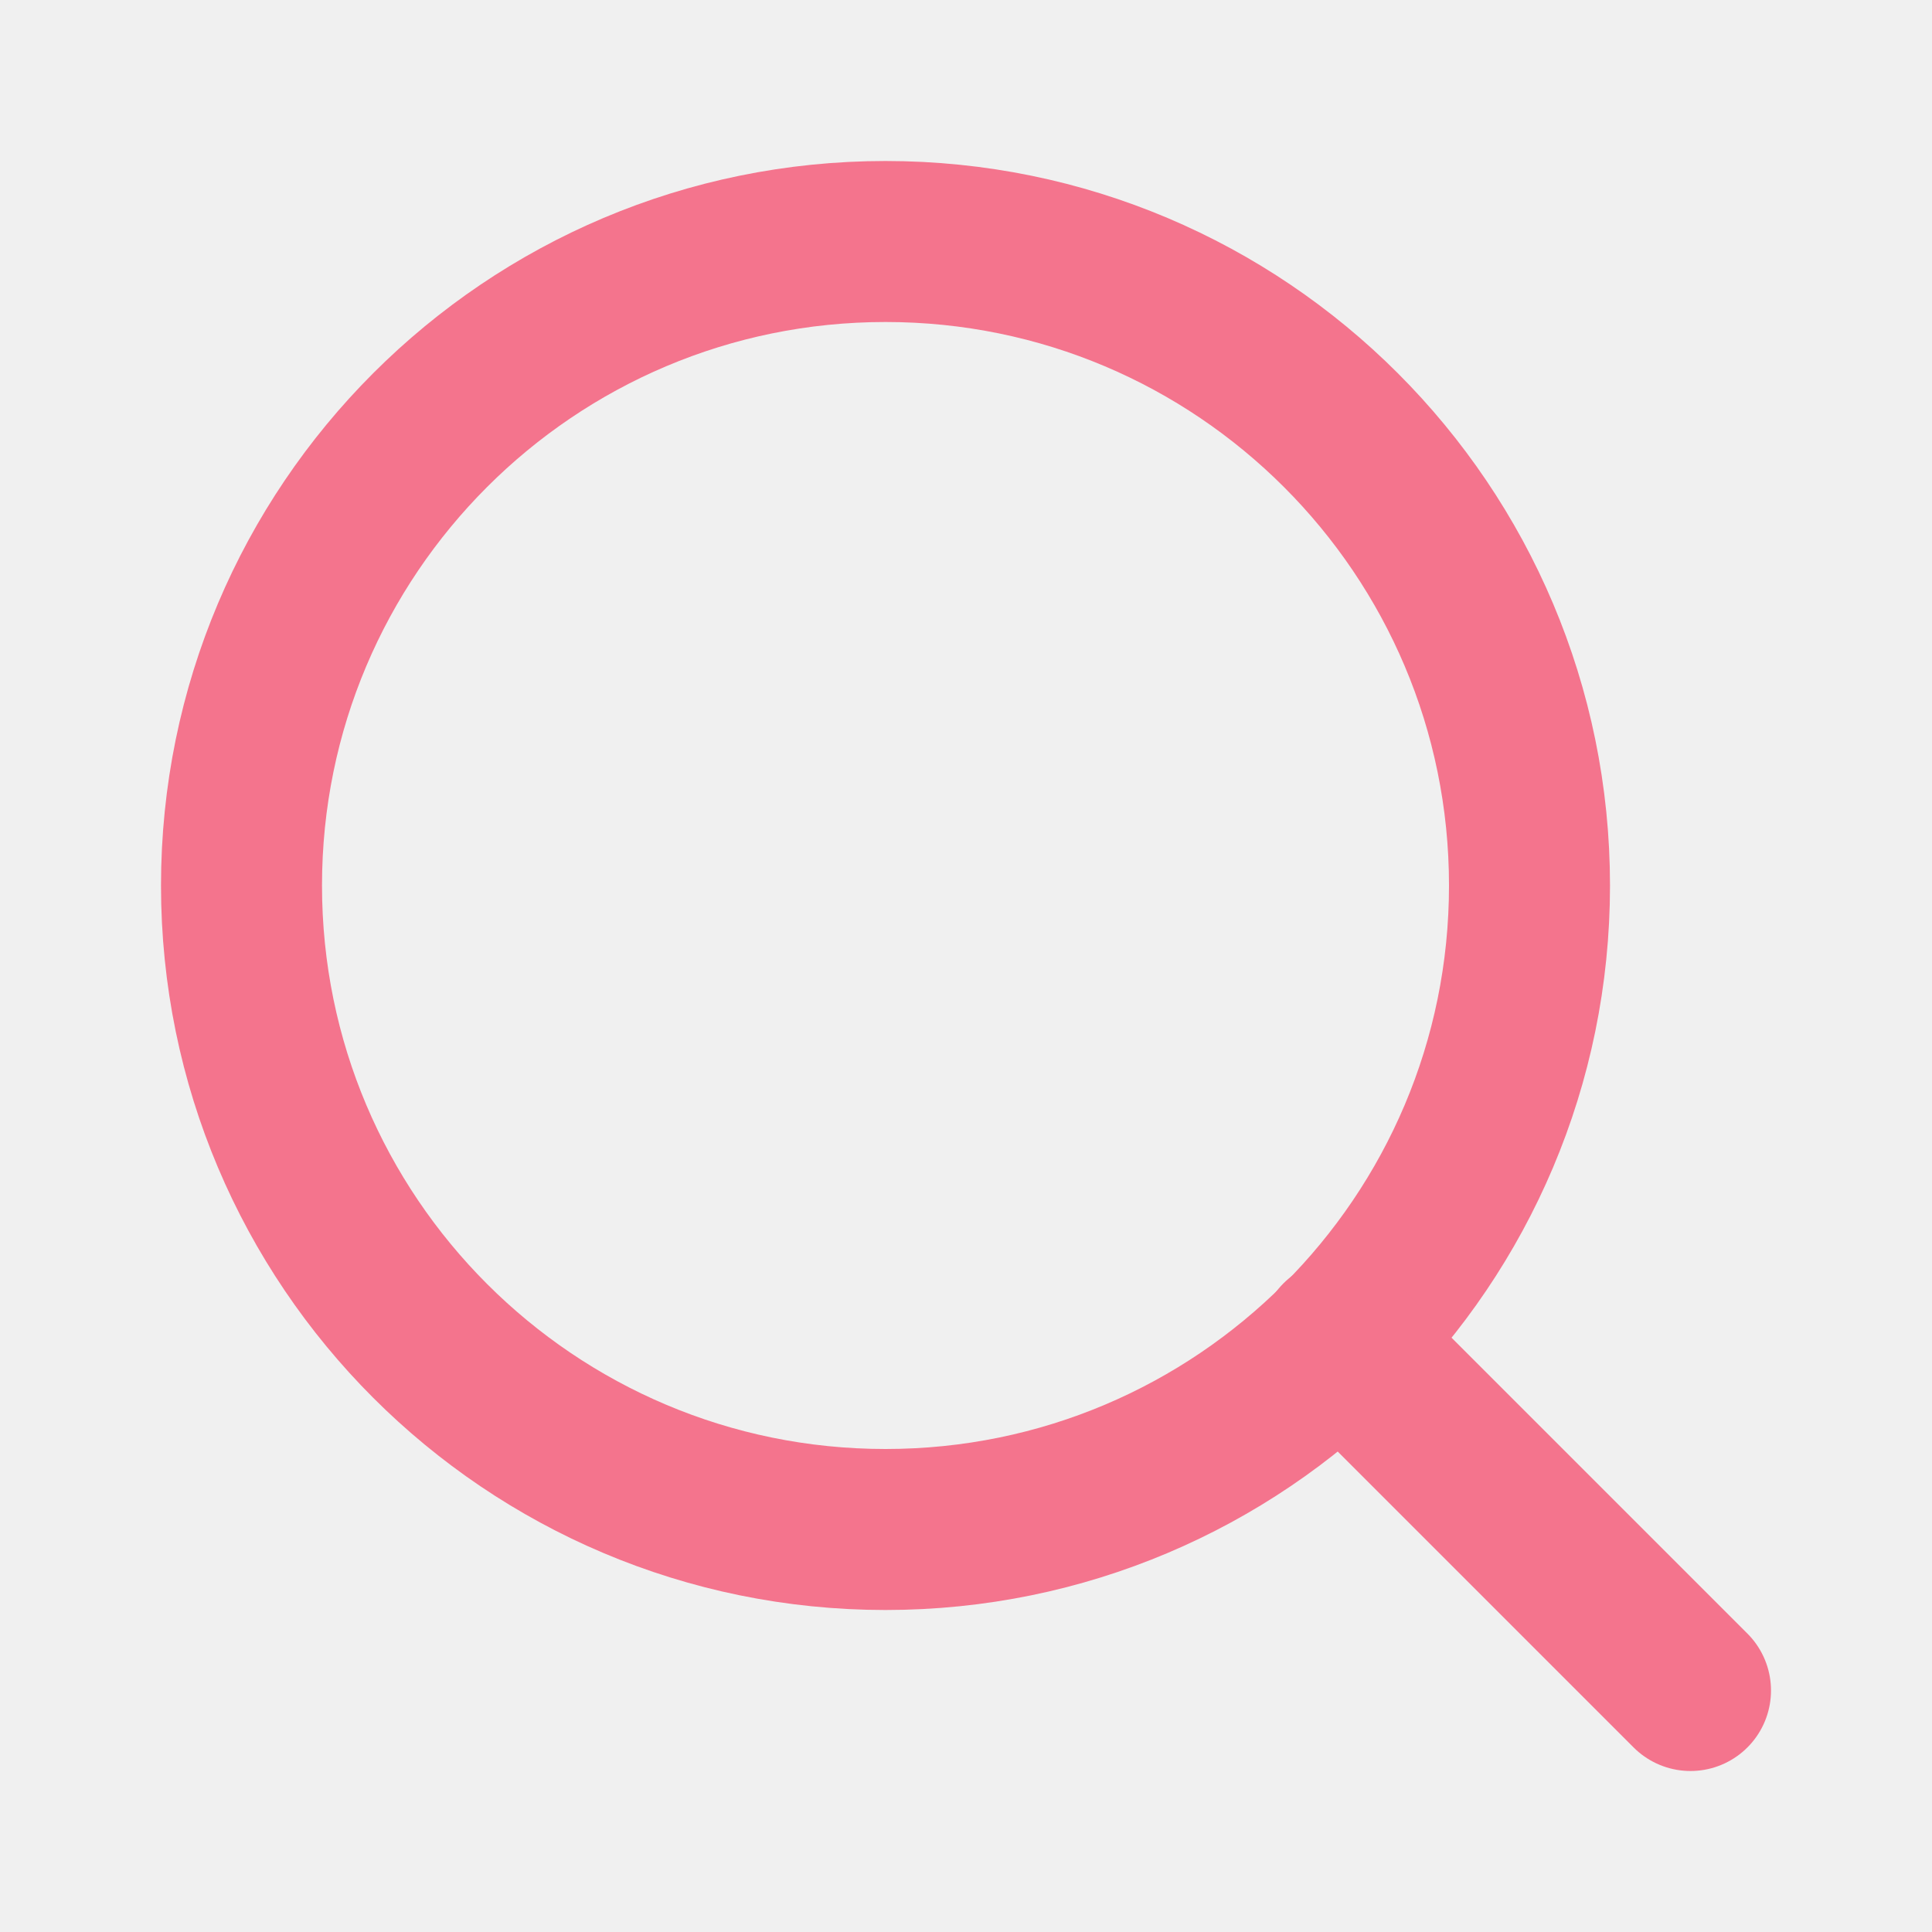
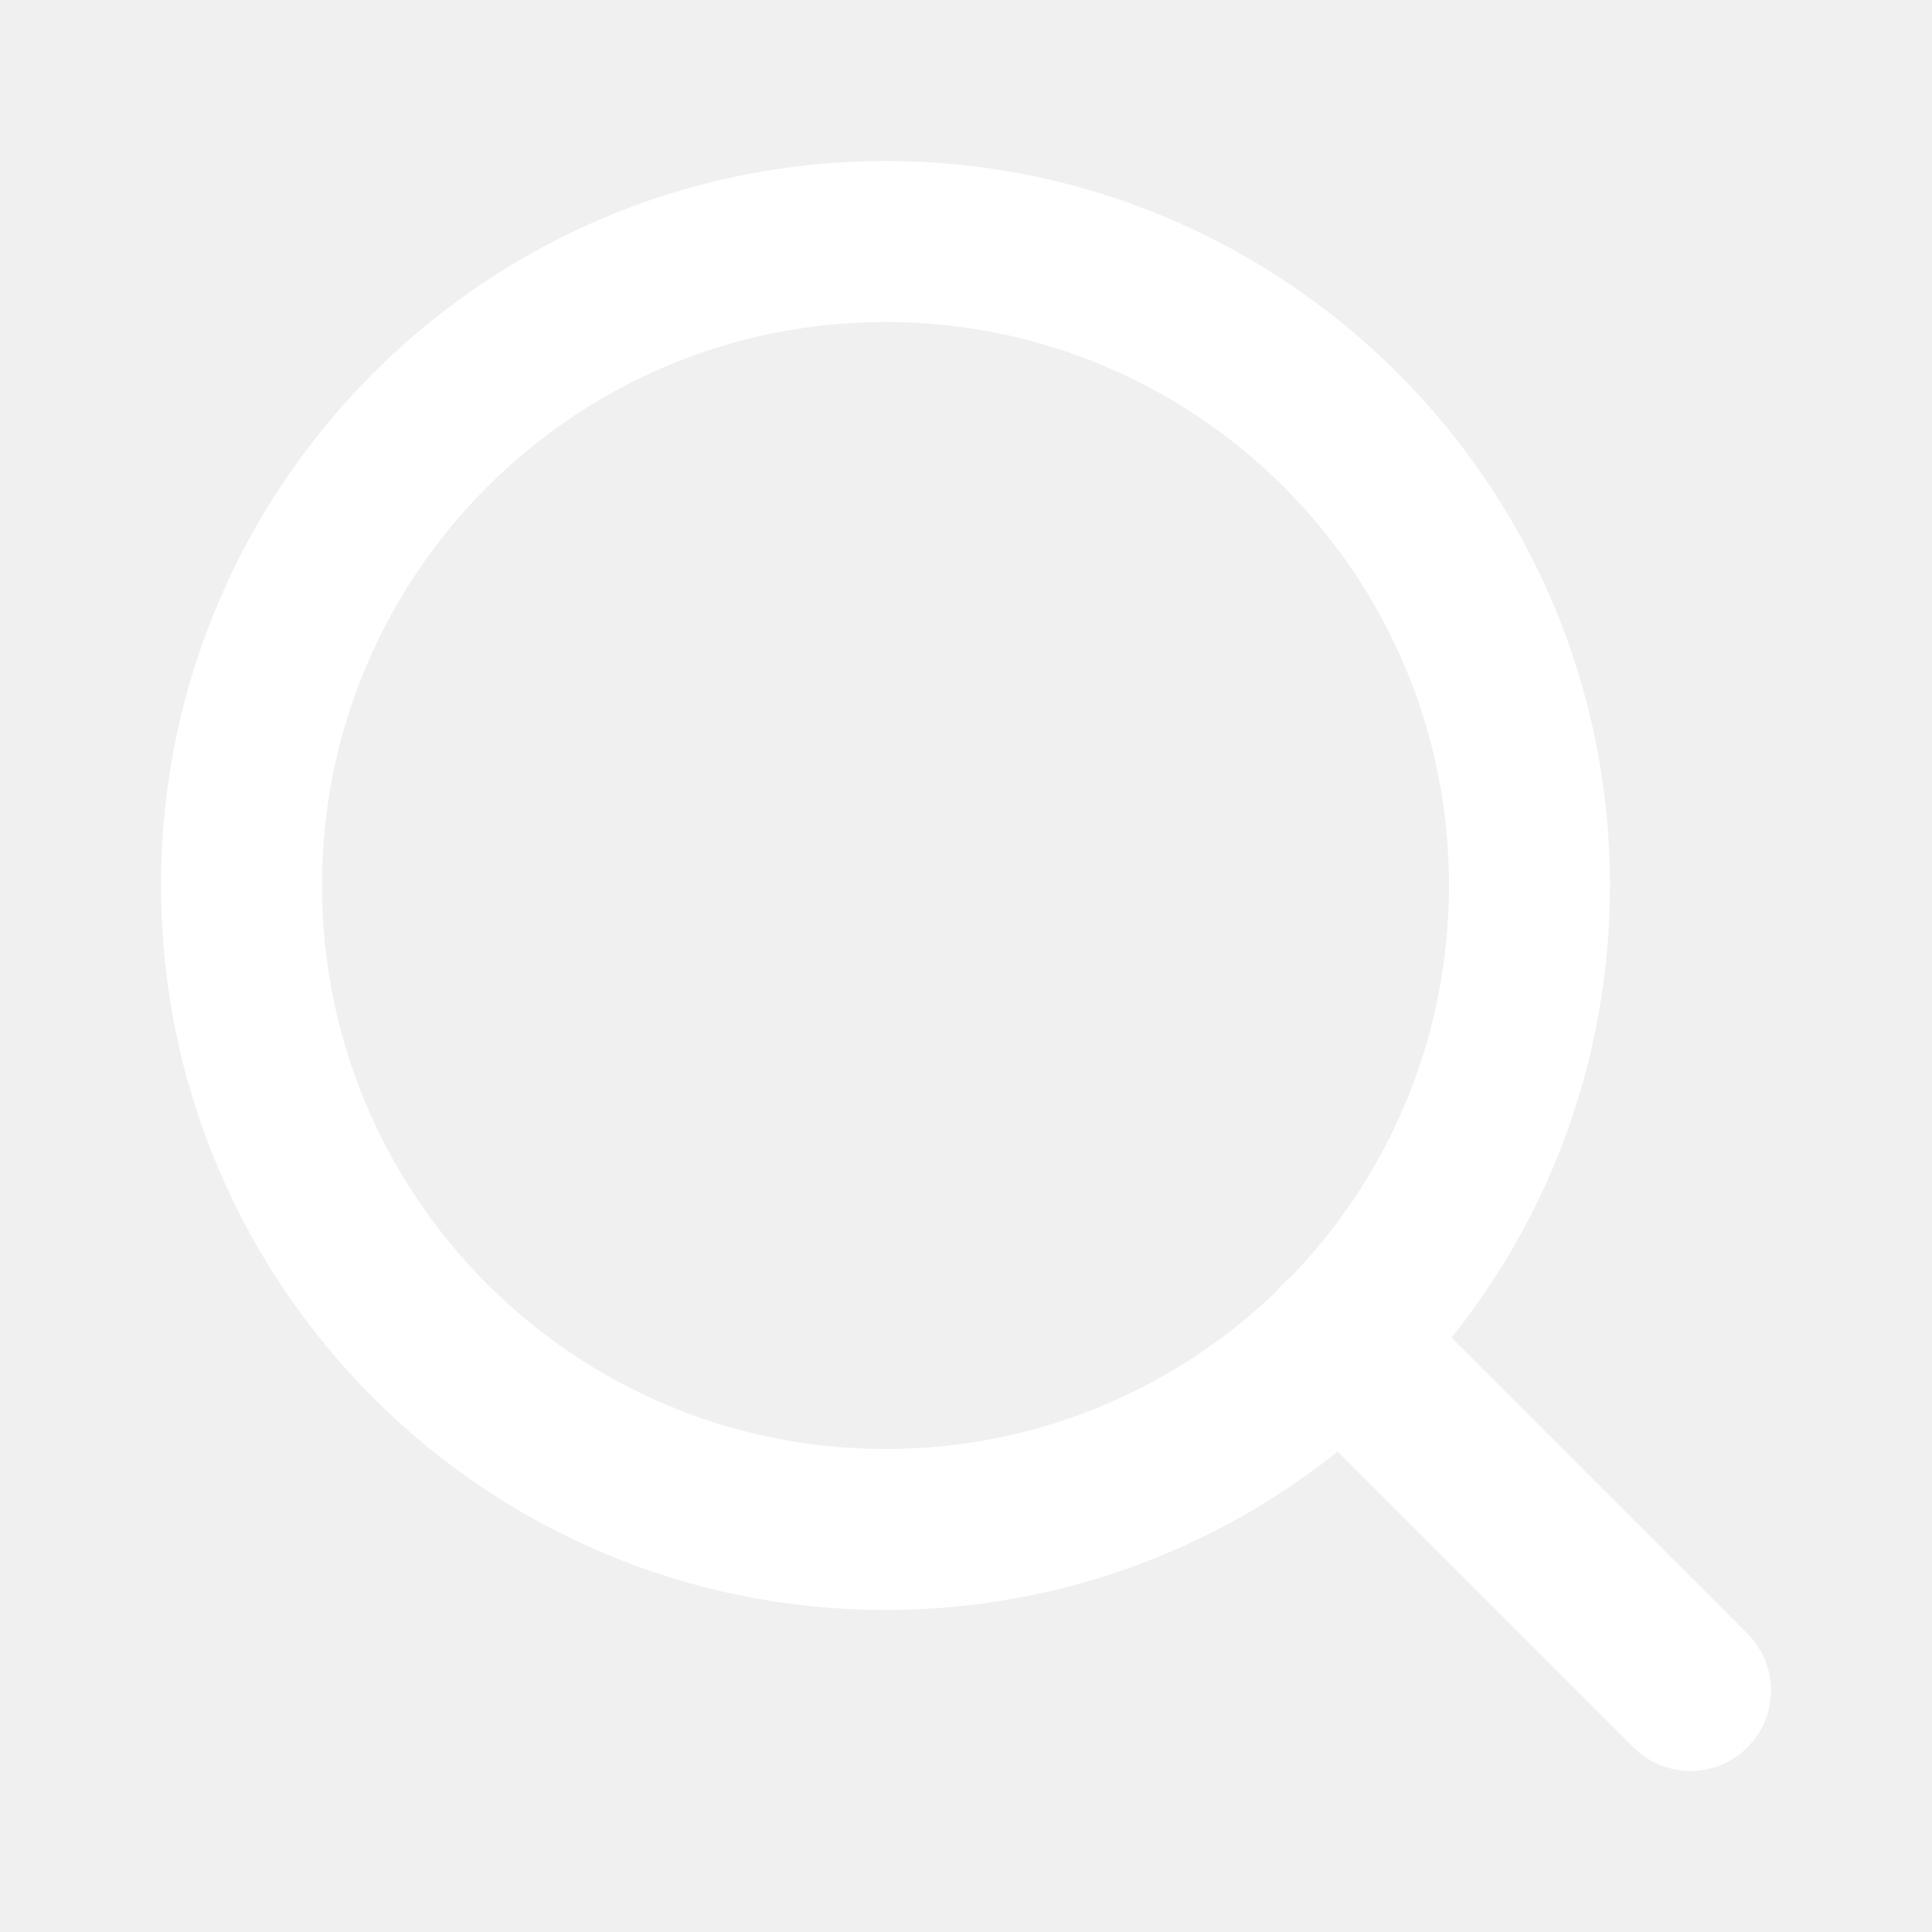
- <svg xmlns="http://www.w3.org/2000/svg" width="24" height="24" viewBox="0 0 24 24" fill="none" stroke="#f4748d" stroke-width="2" stroke-linecap="round" stroke-linejoin="round" class="feather feather-search">
+ <svg xmlns="http://www.w3.org/2000/svg" width="24" height="24" viewBox="0 0 24 24" fill="none" stroke="#fff" stroke-width="2" stroke-linecap="round" stroke-linejoin="round" class="feather feather-search">
  <circle cx="11" cy="11" r="8" />
  <line x1="21" y1="21" x2="16.65" y2="16.65" />
</svg>
